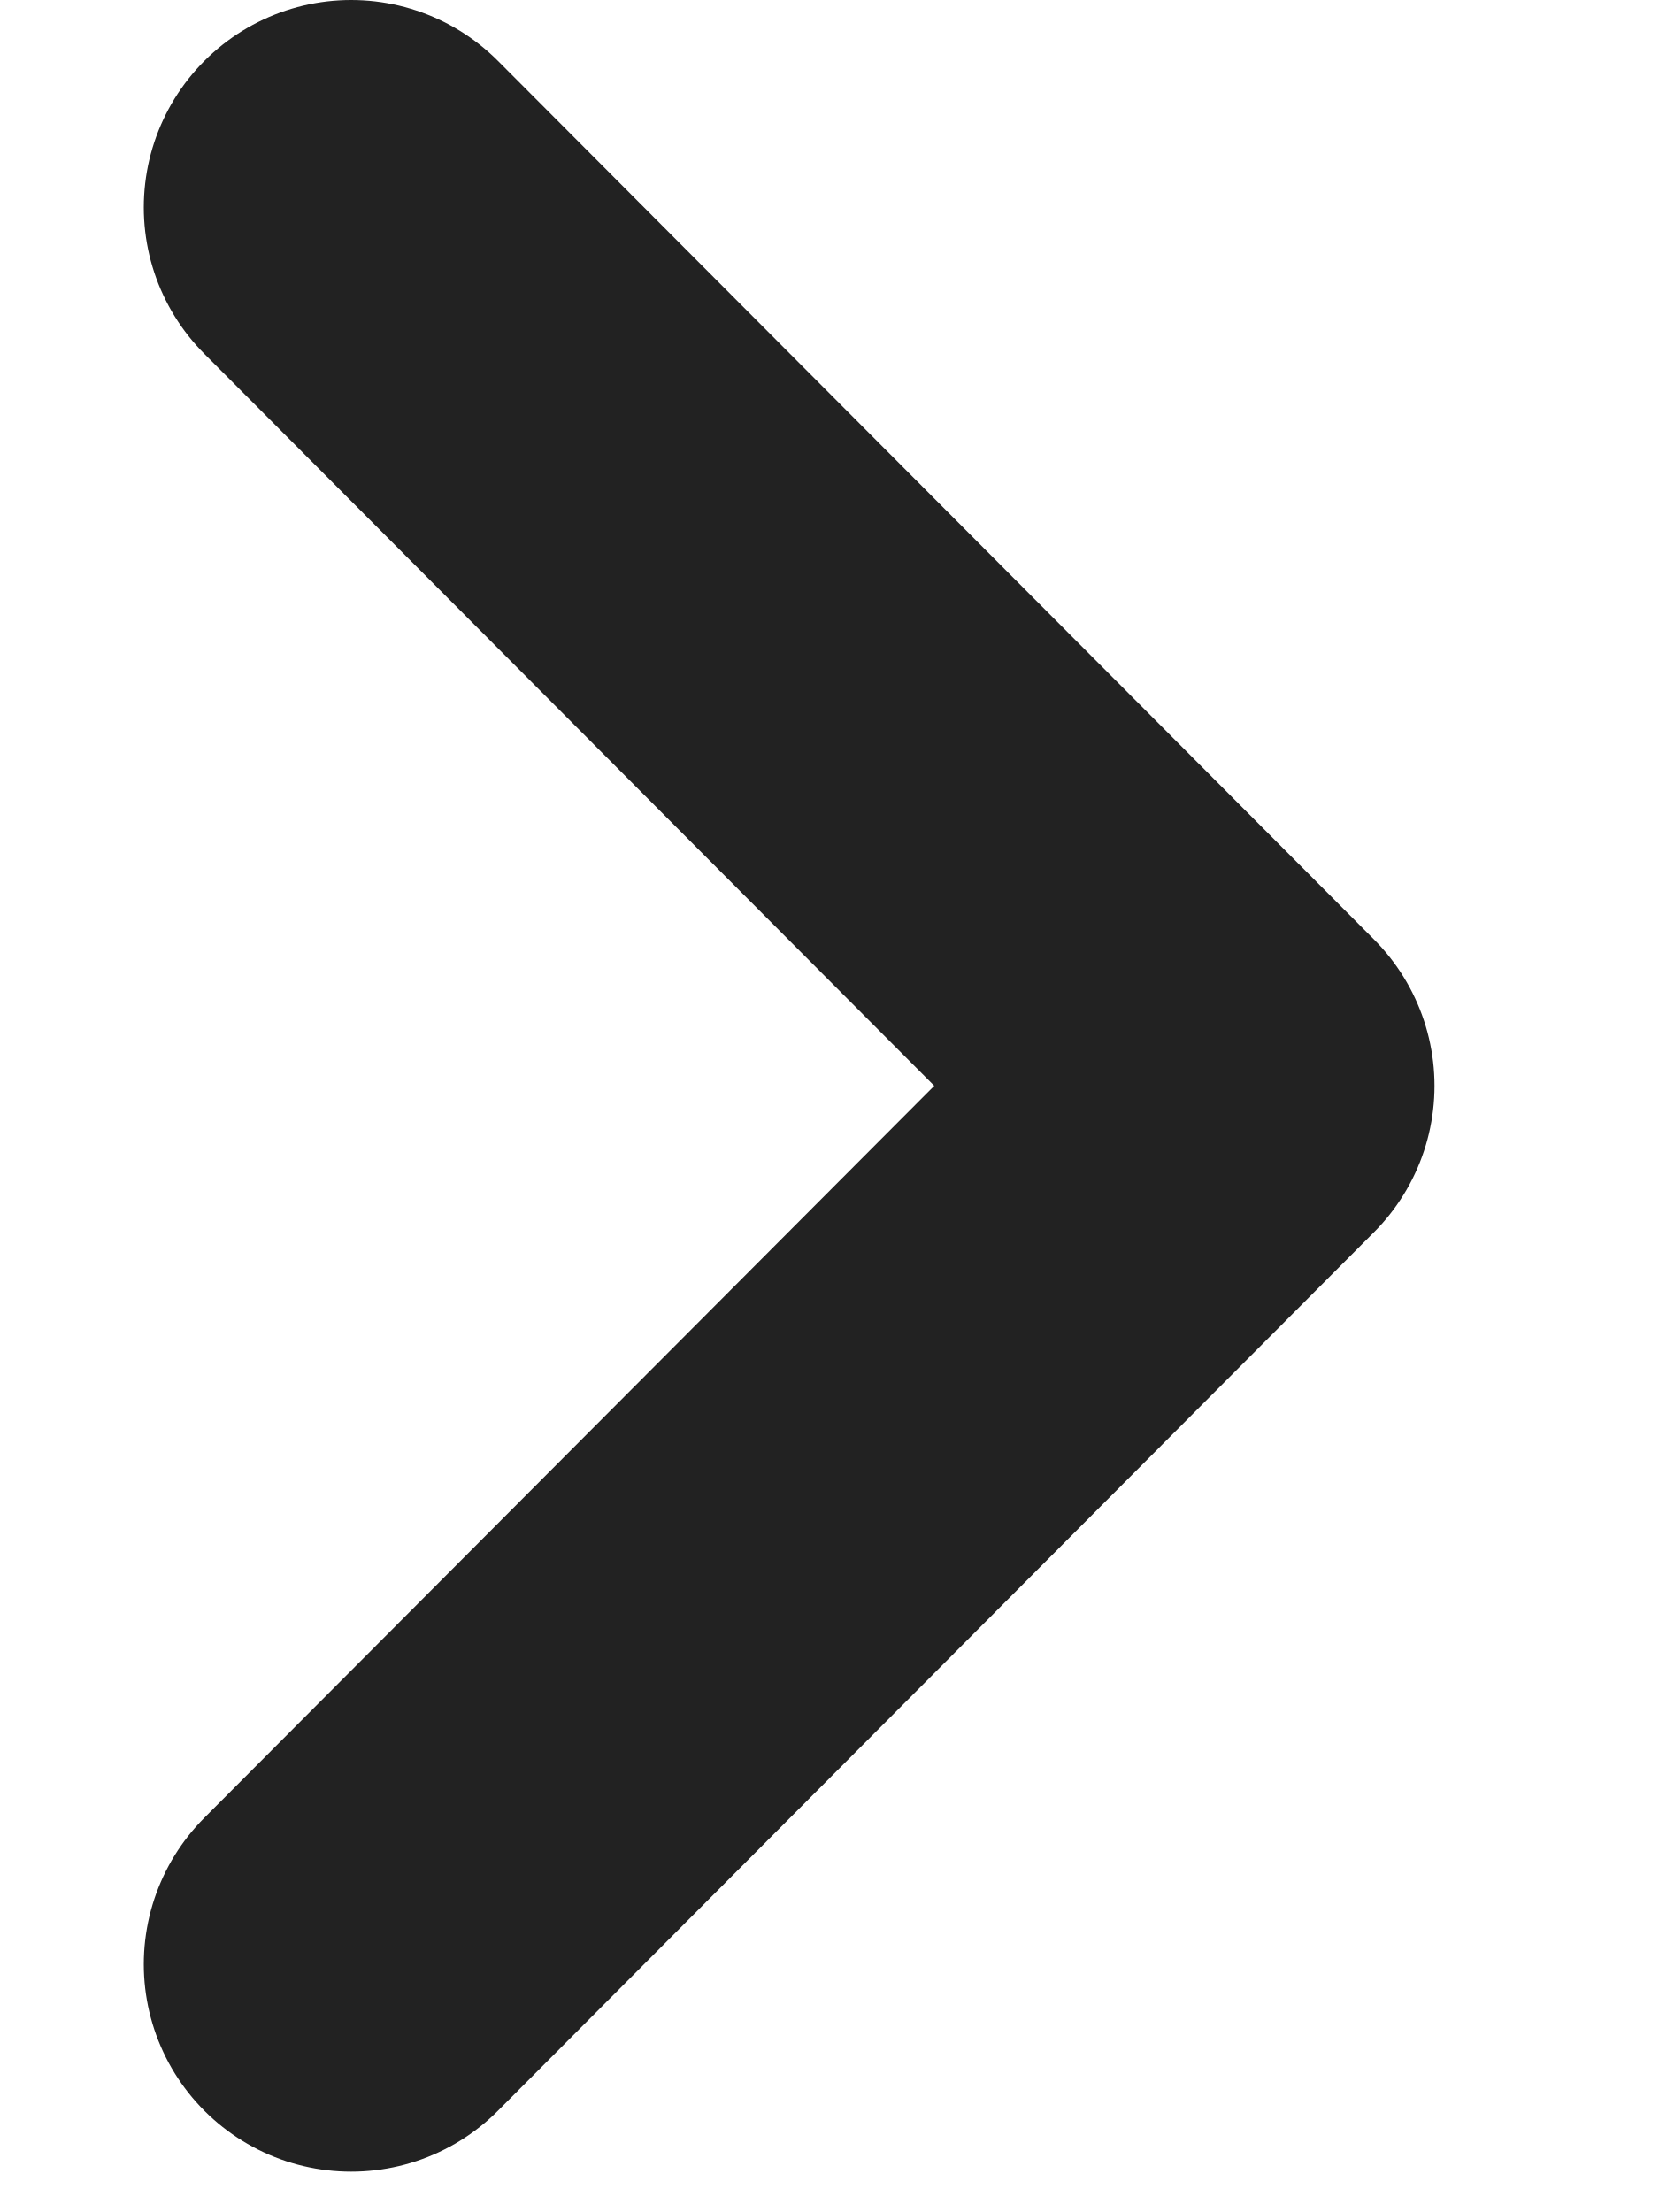
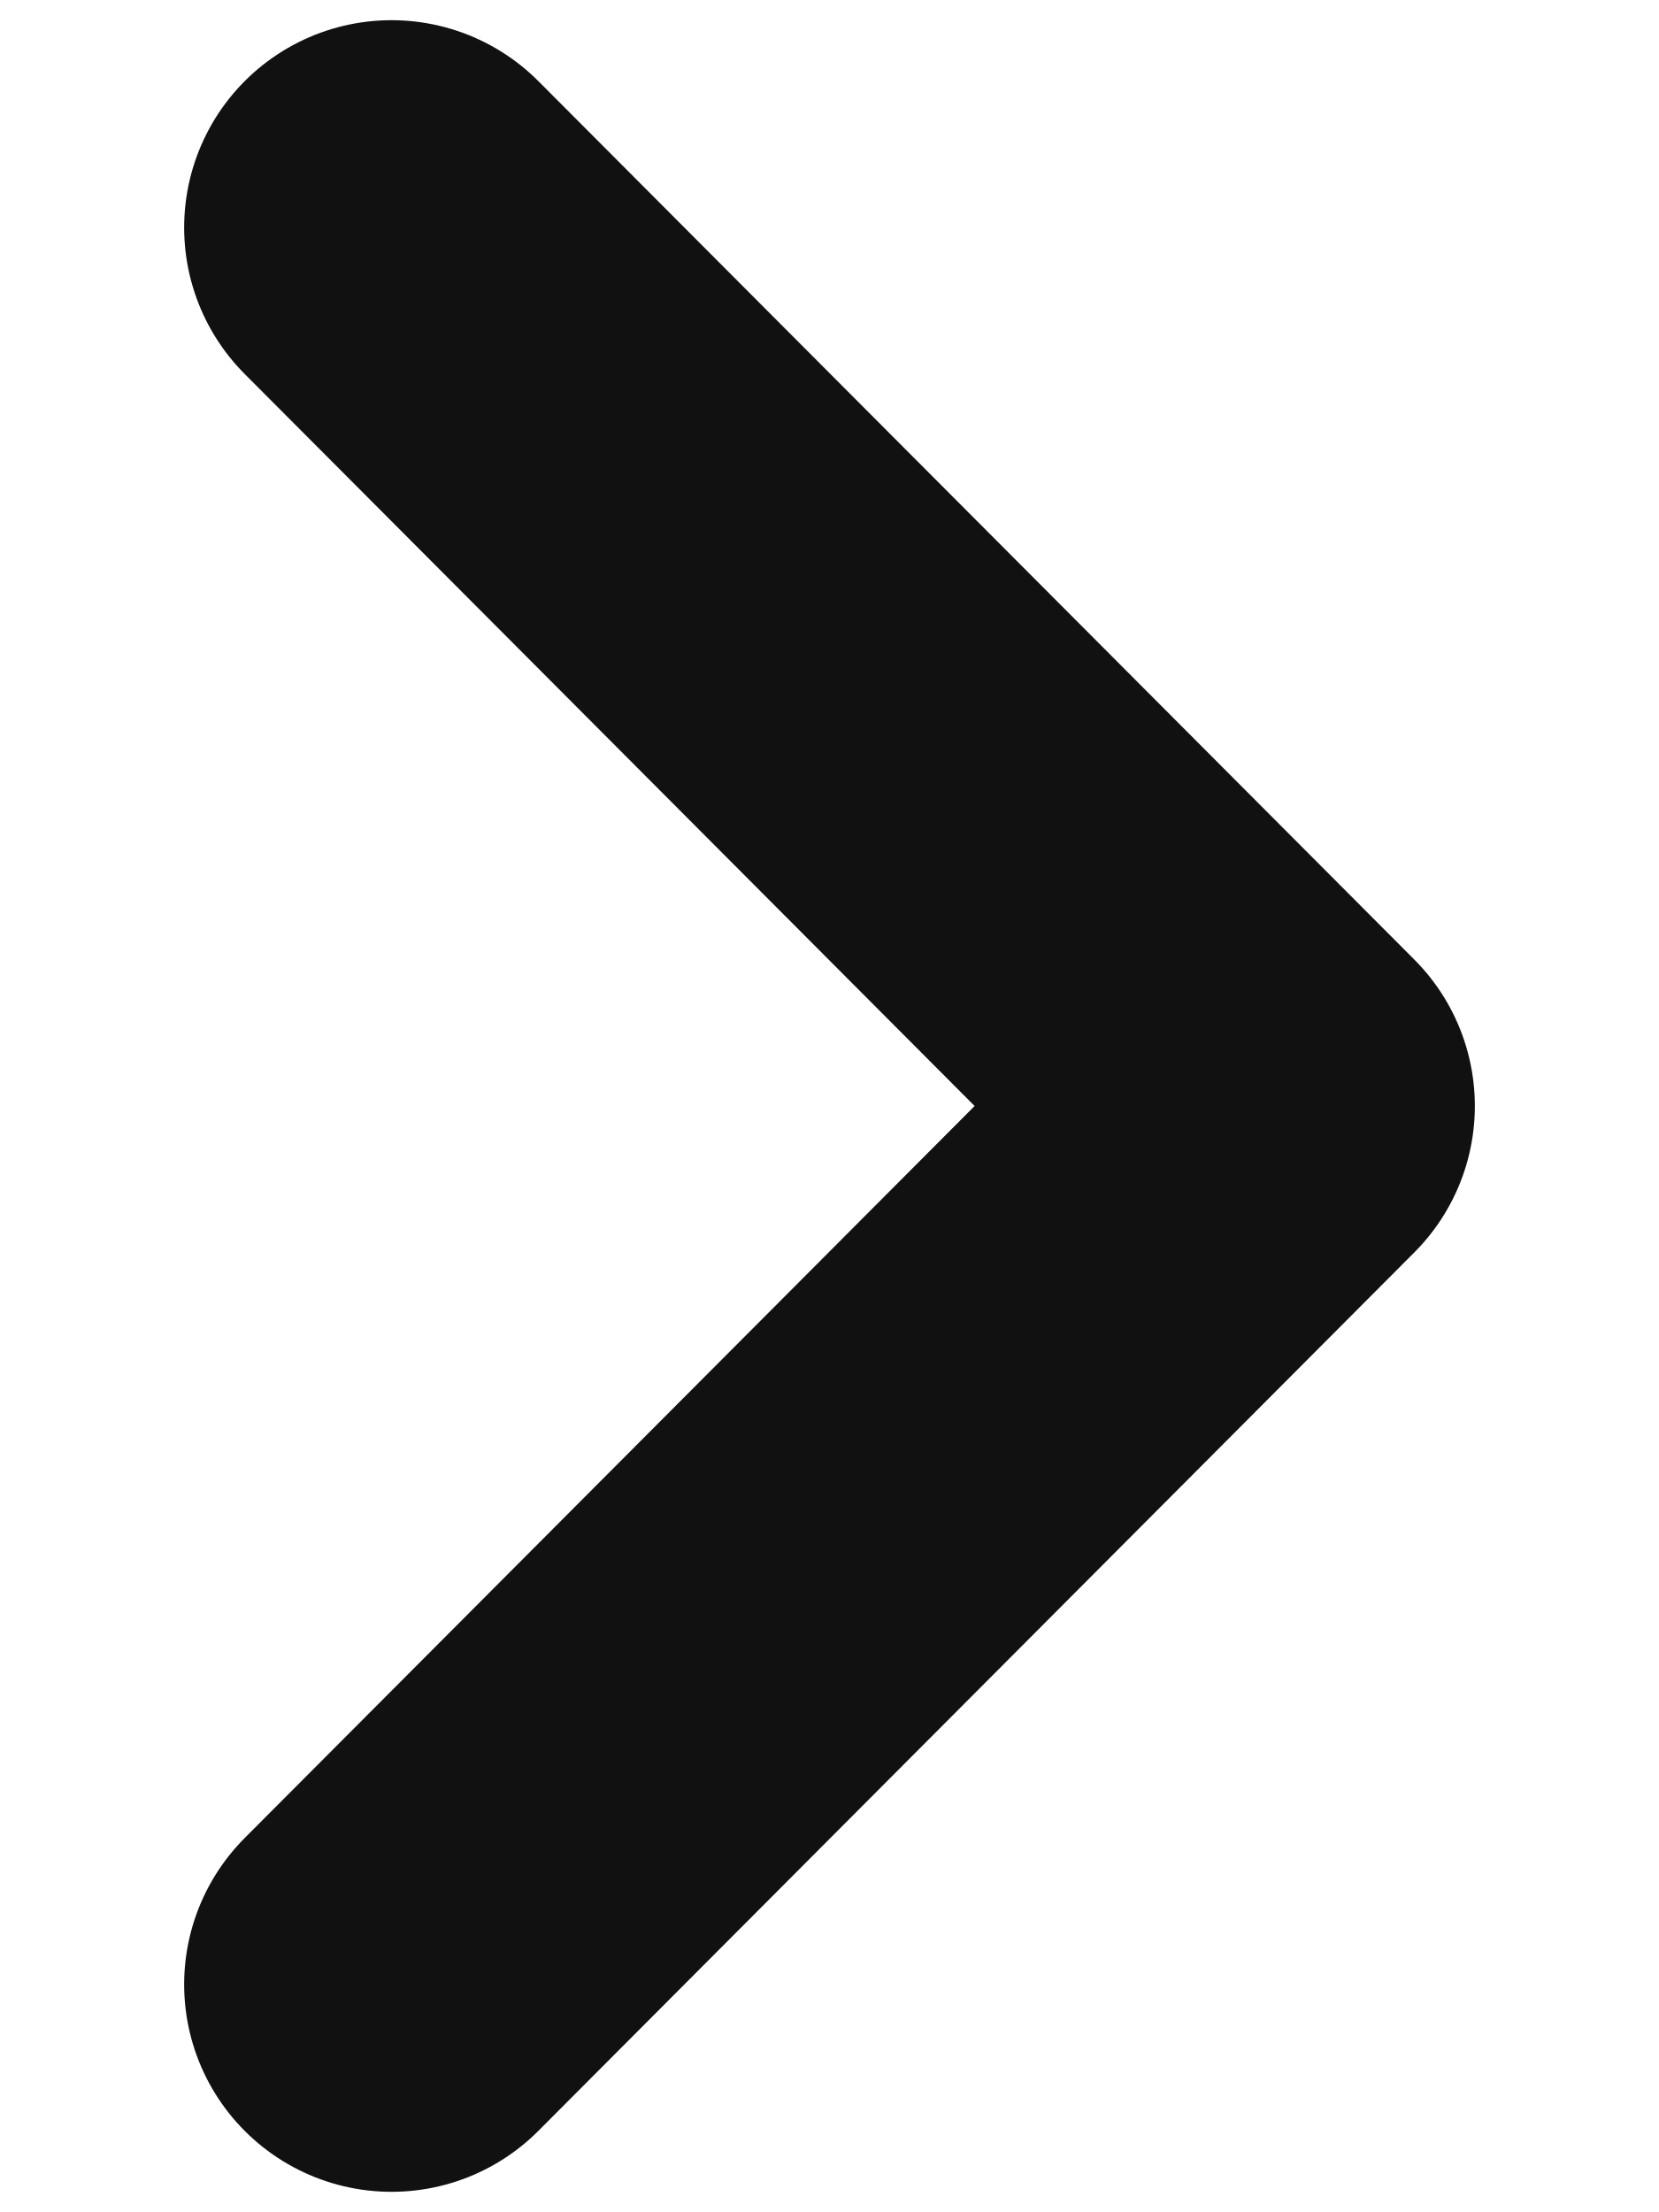
<svg xmlns="http://www.w3.org/2000/svg" width="6" height="8" viewBox="0 0 6 8" fill="none">
-   <path d="M1.27 7.104L4.438 3.927L1.27 0.75" stroke="#222222" stroke-width="1.5" stroke-linecap="round" stroke-linejoin="round" />
+   <path id="Vector" d="M1.416 7.177L4.584 4L1.416 0.823" stroke="#111111" stroke-width="1.5" stroke-linecap="round" stroke-linejoin="round" />
</svg>
